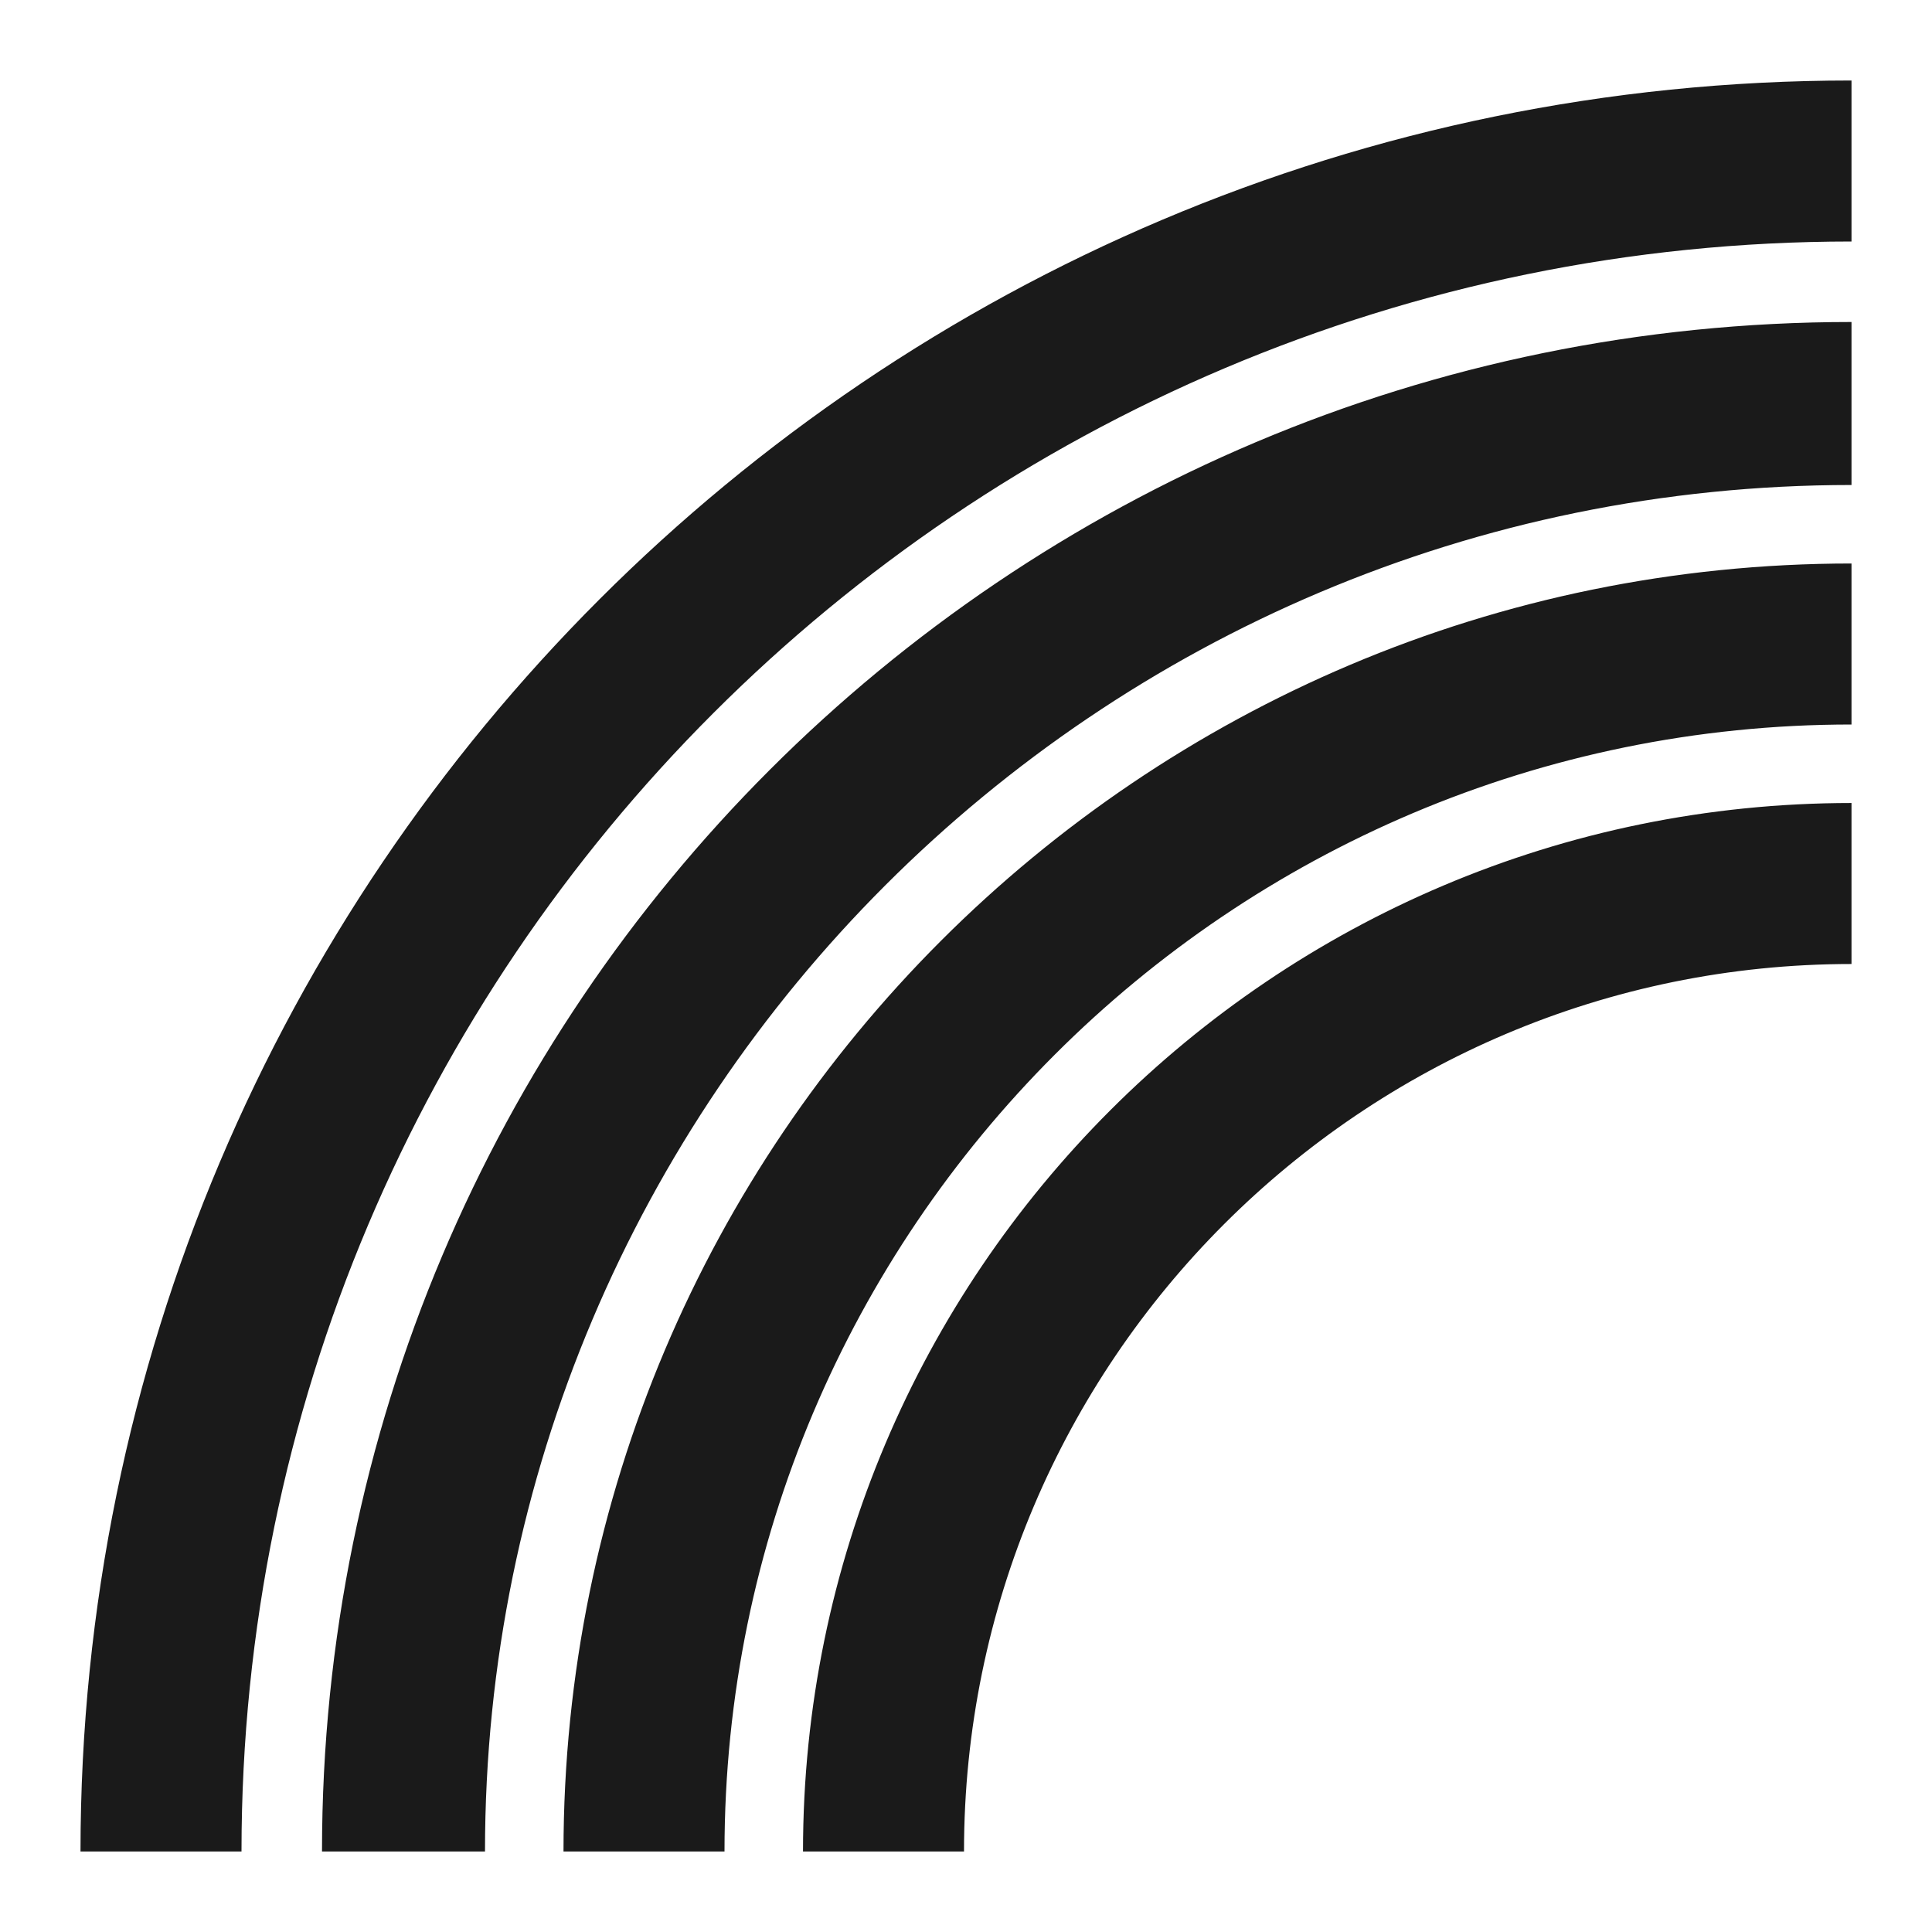
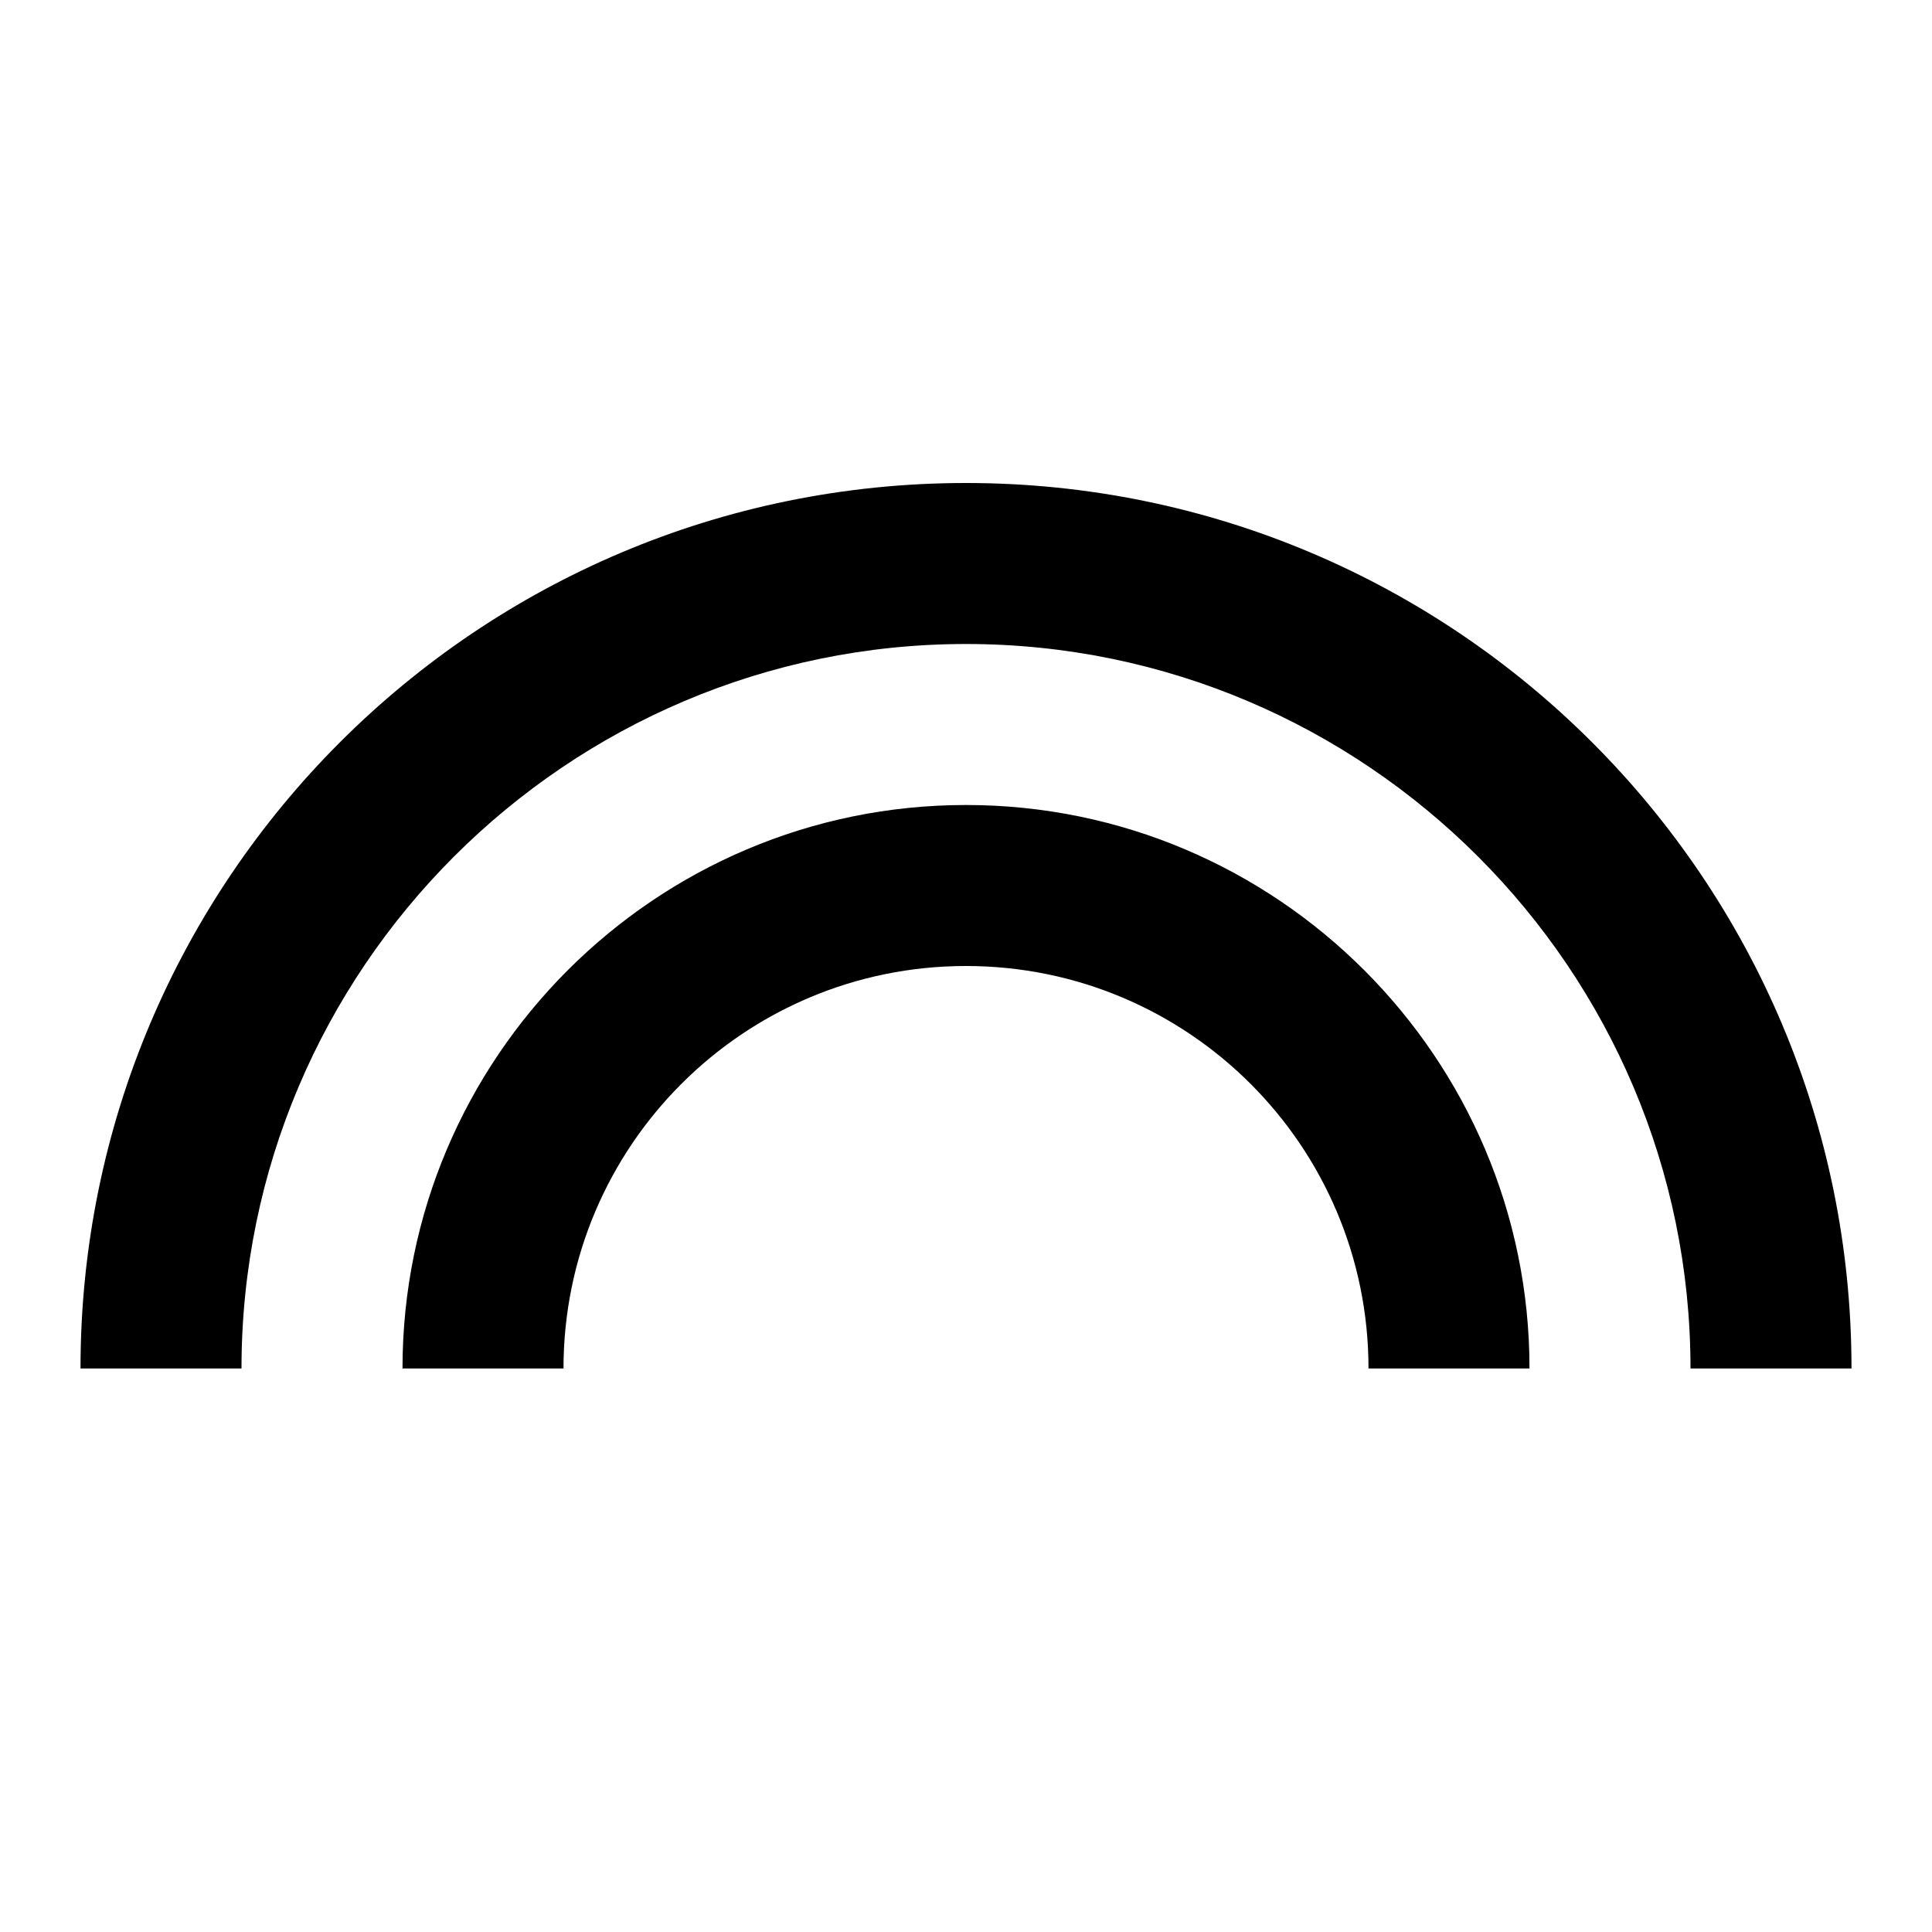
- <svg xmlns="http://www.w3.org/2000/svg" width="30" height="30" id="svg2" version="1.1">
-   <defs id="defs4" />
-   <g id="layer1" transform="translate(0,-1022.362)">
-     <path style="color:#000000;fill:#1a1a1a;stroke:#d4d4d4;stroke-width:1.028;stroke-opacity:1;marker:none;visibility:visible;display:inline;overflow:visible;enable-background:accumulate" id="path16617-6-6" d="m 29.171,16.569 a 14.008,14.008 0 1 1 -28.017,0 14.008,14.008 0 1 1 28.017,0 z" transform="matrix(0.972973,0,0,0.972973,330.5079,953.6324)" />
-     <path style="fill:#1a1a1a;stroke:#d4d4d4;stroke-width:1px;stroke-linecap:butt;stroke-linejoin:miter;stroke-opacity:1" d="m 345.296,957.89 0,11.863 0,0" id="path16623-6-2" />
-     <path style="fill:#1a1a1a;stroke:#d4d4d4;stroke-width:1px;stroke-linecap:butt;stroke-linejoin:miter;stroke-opacity:1" d="m 357.159,969.753 -1.709,0 0,0" id="path16623-4-2-0" />
-     <path style="fill:#1a1a1a;stroke:#d4d4d4;stroke-width:1px;stroke-linecap:butt;stroke-linejoin:miter;stroke-opacity:1" d="m 345.296,981.616 0,-2.018 0,0" id="path16623-4-3-9-0" />
-     <path style="fill:#1a1a1a;stroke:#d4d4d4;stroke-width:1px;stroke-linecap:butt;stroke-linejoin:miter;stroke-opacity:1" d="m 333.433,969.753 11.863,0 0,0" id="path16623-4-3-4-1-0" />
-     <path id="path9518-0-7" d="m 15,1025.992 -11.242,9.924 2.248,0 0,12.818 6.745,0 0,-7.564 4.651,0 1.3e-5,7.564 6.591,0 0,-12.818 2.248,0 -11.242,-9.924 0,0 0,0 z" style="font-size:12px;fill:none;stroke:none" />
-     <path id="path15711-2-6-0-0-1-4-6" style="color:#000000;fill:#1a1a1a;fill-opacity:1;fill-rule:nonzero;stroke:none;stroke-width:0.1;marker:none;visibility:visible;display:inline;overflow:visible;enable-background:accumulate" d="m 28.75,1034.831 c -8.984,0 -16.281,7.297 -16.281,16.281 l 2.5,0 c 0,-7.604 6.177,-13.781 13.781,-13.781 l 0,-2.5 z m 0,-3.719 c -11.04,0 -20,8.96 -20,20 l 2.5,0 c 0,-9.66 7.84,-17.5 17.5,-17.5 l 0,-2.5 z m 0,-3.75 c -13.124,0 -23.75,10.626 -23.75,23.75 l 2.531,0 c 0,-11.716 9.503,-21.219 21.219,-21.219 l 0,-2.531 z m 0,-3.75 c -15.18,0 -27.5,12.32 -27.5,27.5 l 2.5,0 c 0,-13.8 11.2,-25 25,-25 l 0,-2.5 z" />
-   </g>
+ <svg xmlns="http://www.w3.org/2000/svg" viewBox="0 0 24 24">
+   <path d="M12,6A11,11 0 0,0 1,17H3C3,12.04 7.04,8 12,8C16.96,8 21,12.04 21,   17H23A11,11 0 0,0 12,6M12,10C8.14,10 5,13.14 5,17H7A5,5 0 0,1 12,12A5,5 0 0,   1 17,17H19C19,13.14 15.86,10 12,10Z" />
</svg>
